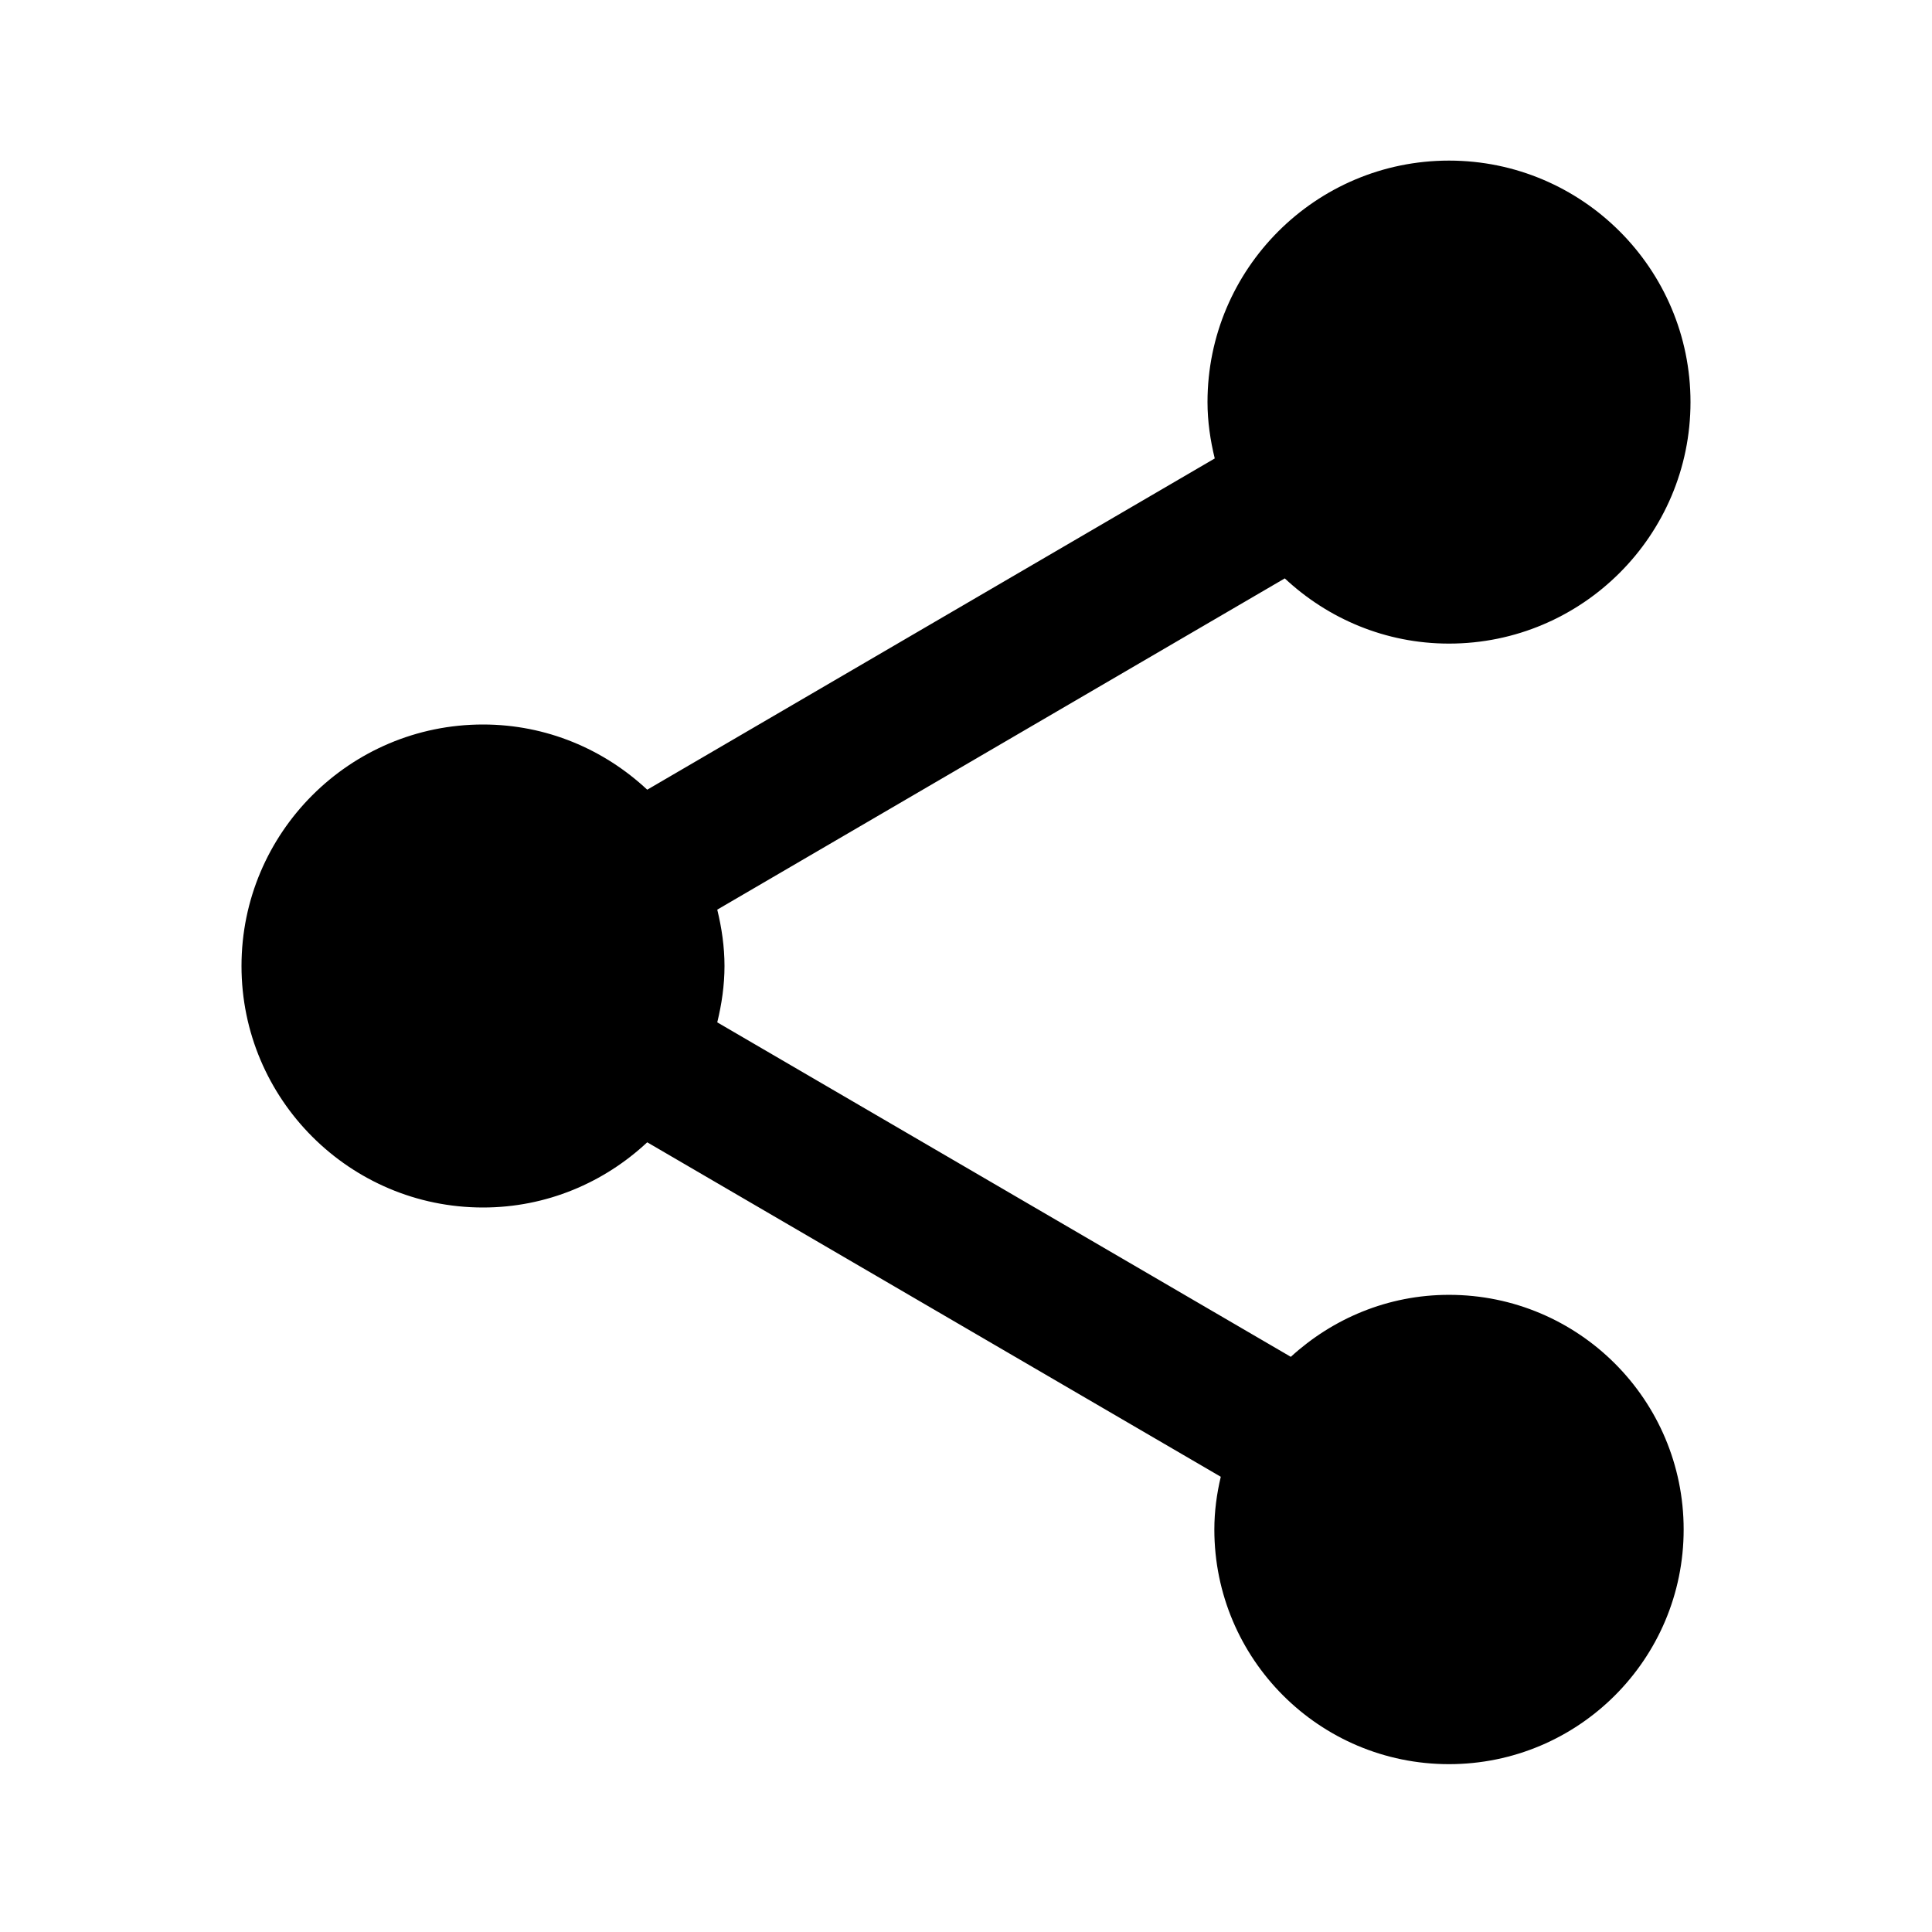
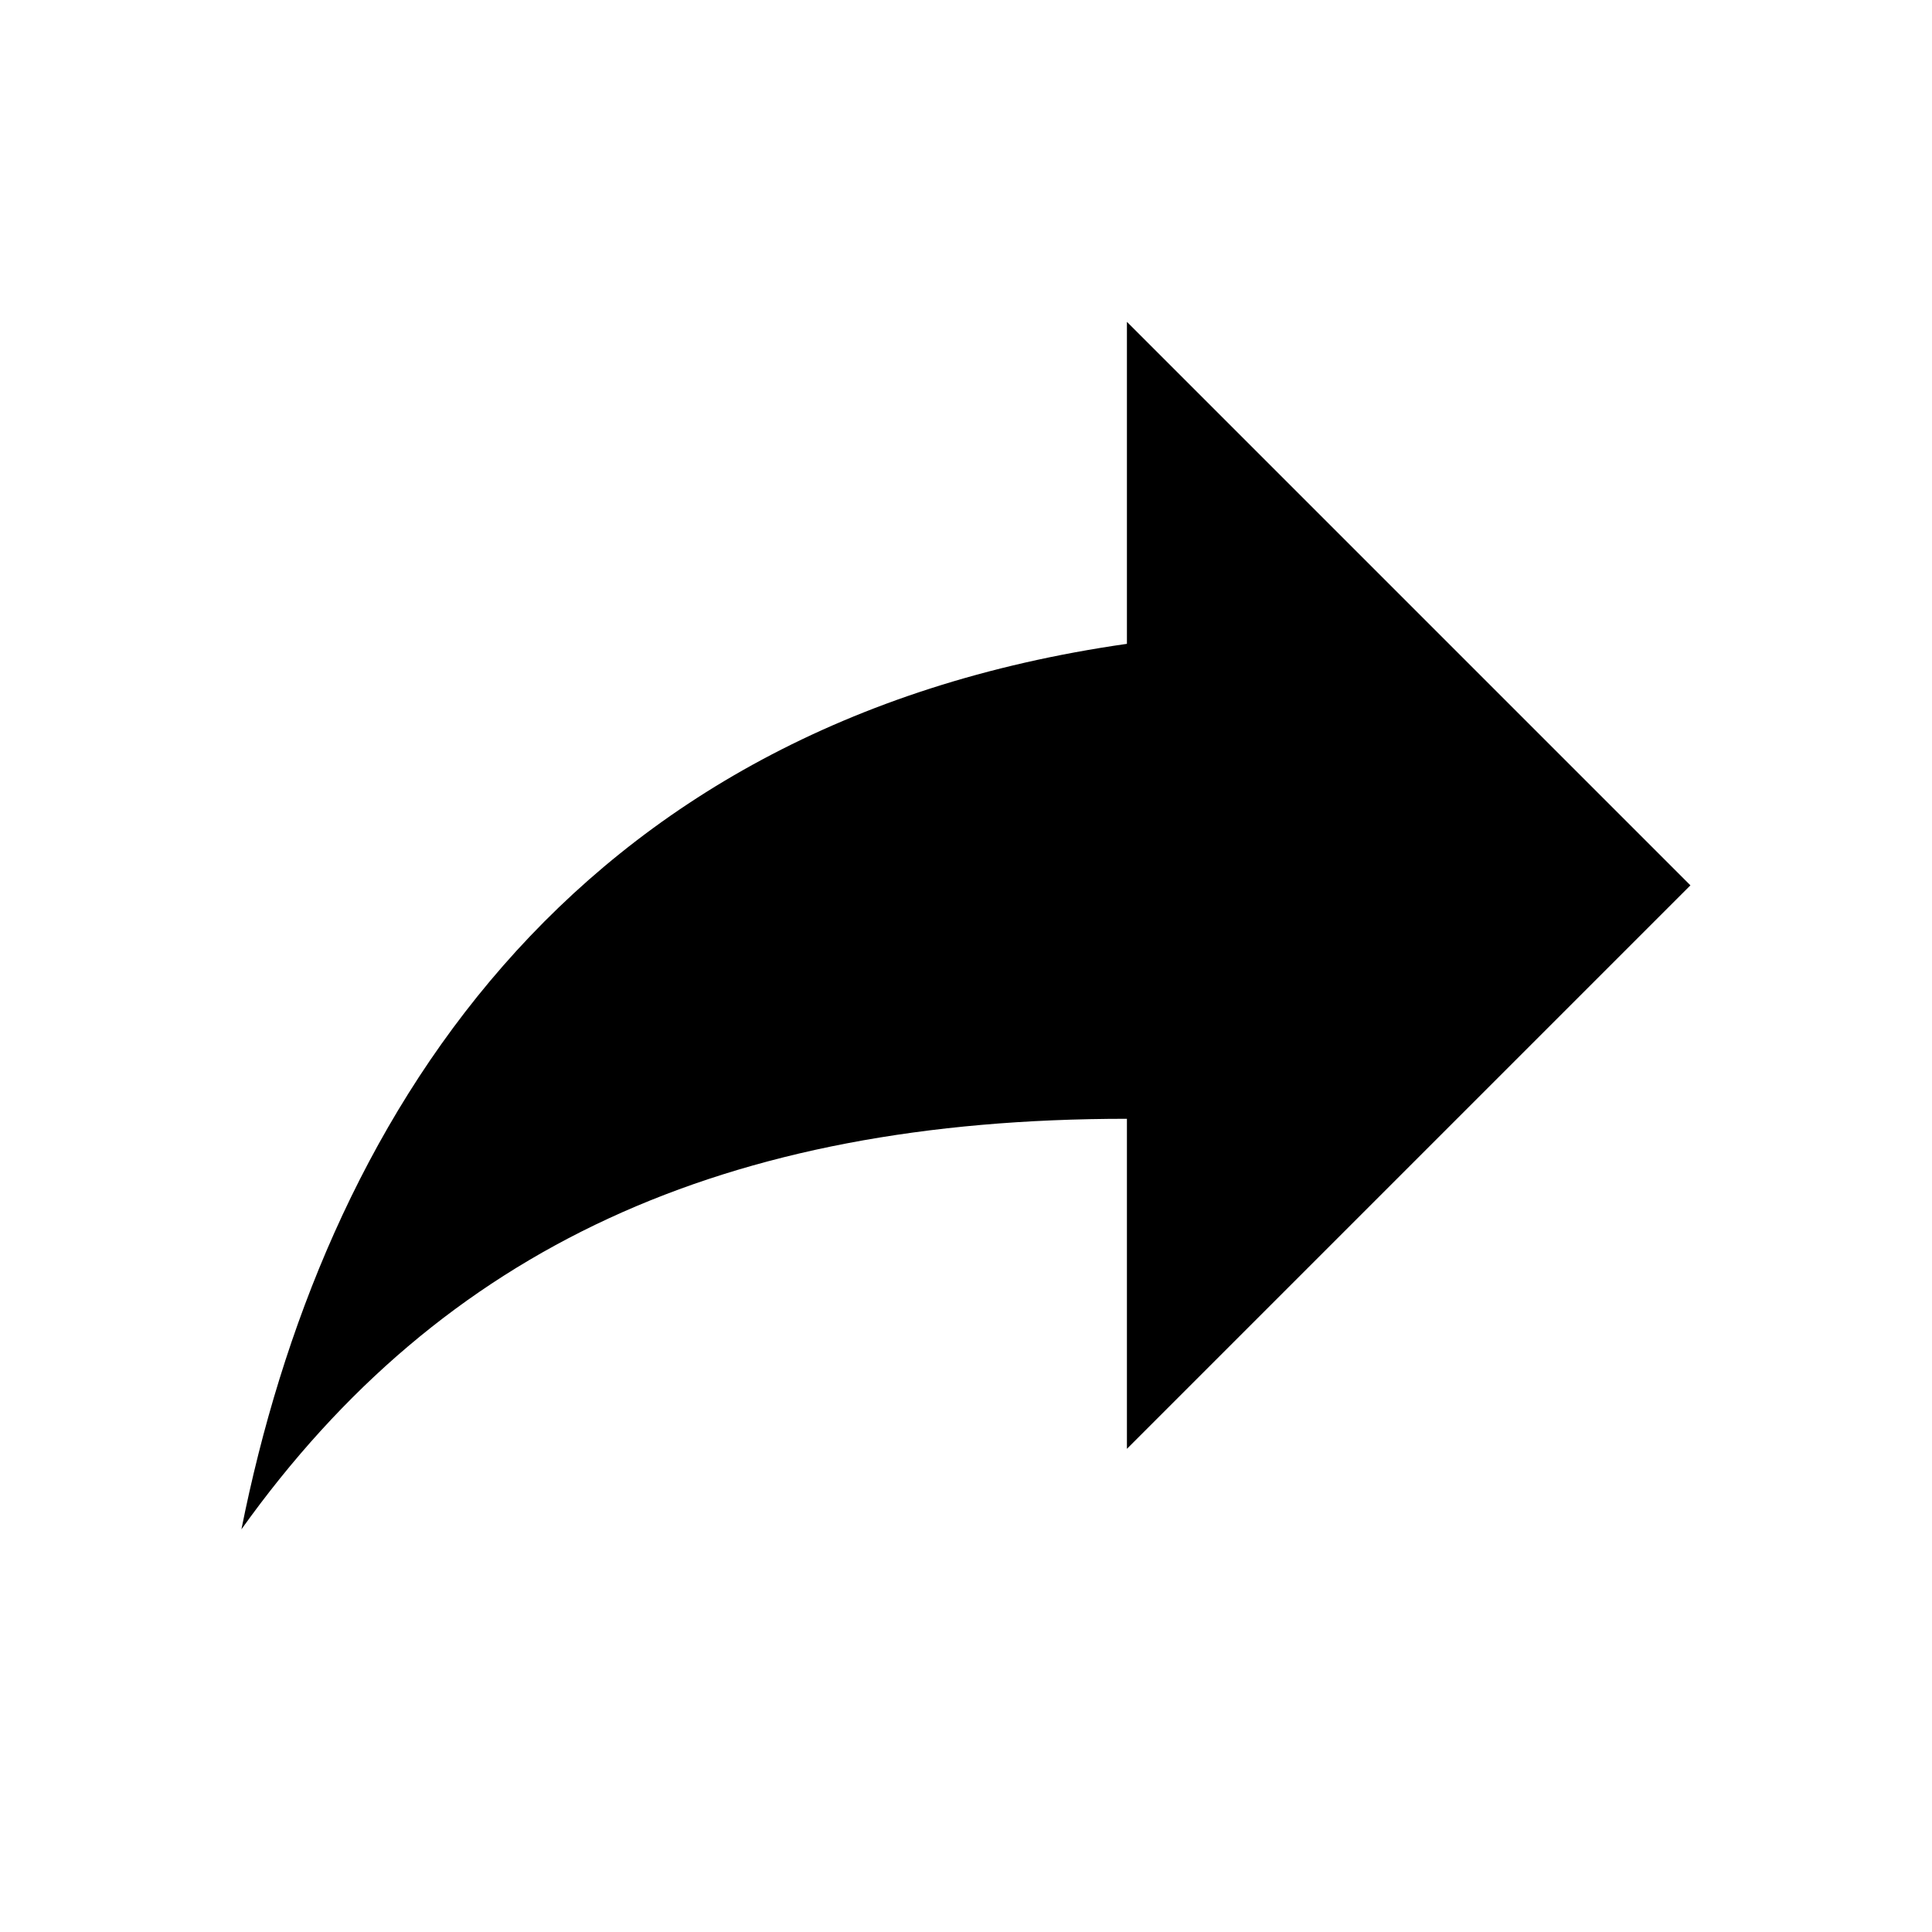
- <svg viewBox="0 0 24 24">
-   <path d="M18 16.085c-0.76 0-1.445 0.295-1.965 0.77l-7.125-4.155c0.055-0.225 0.090-0.46 0.090-0.7s-0.035-0.475-0.090-0.7l7.050-4.115c0.535 0.5 1.25 0.81 2.040 0.81 1.655 0 3-1.345 3-3s-1.345-3-3-3-3 1.345-3 3c0 0.24 0.035 0.475 0.090 0.7l-7.050 4.115c-0.535-0.5-1.25-0.81-2.040-0.81-1.655 0-3 1.345-3 3s1.345 3 3 3c0.79 0 1.505-0.31 2.040-0.81l7.125 4.155c-0.050 0.21-0.080 0.43-0.080 0.655 0 1.61 1.305 2.915 2.915 2.915s2.915-1.305 2.915-2.915-1.305-2.915-2.915-2.915z" />
+ <svg xmlns="http://www.w3.org/2000/svg" version="1.1" baseProfile="full" width="24" height="24" viewBox="0 0 24.00 24.00" enable-background="new 0 0 24.00 24.00" xml:space="preserve">
+   <path fill="#000000" fill-opacity="1" stroke-width="0.2" stroke-linejoin="round" d="M 20.999,10.998L 13.999,3.998L 13.999,7.998C 6.999,8.998 3.999,13.998 2.999,18.998C 5.499,15.498 8.999,13.898 13.999,13.898L 13.999,17.998L 20.999,10.998 Z " />
</svg>
